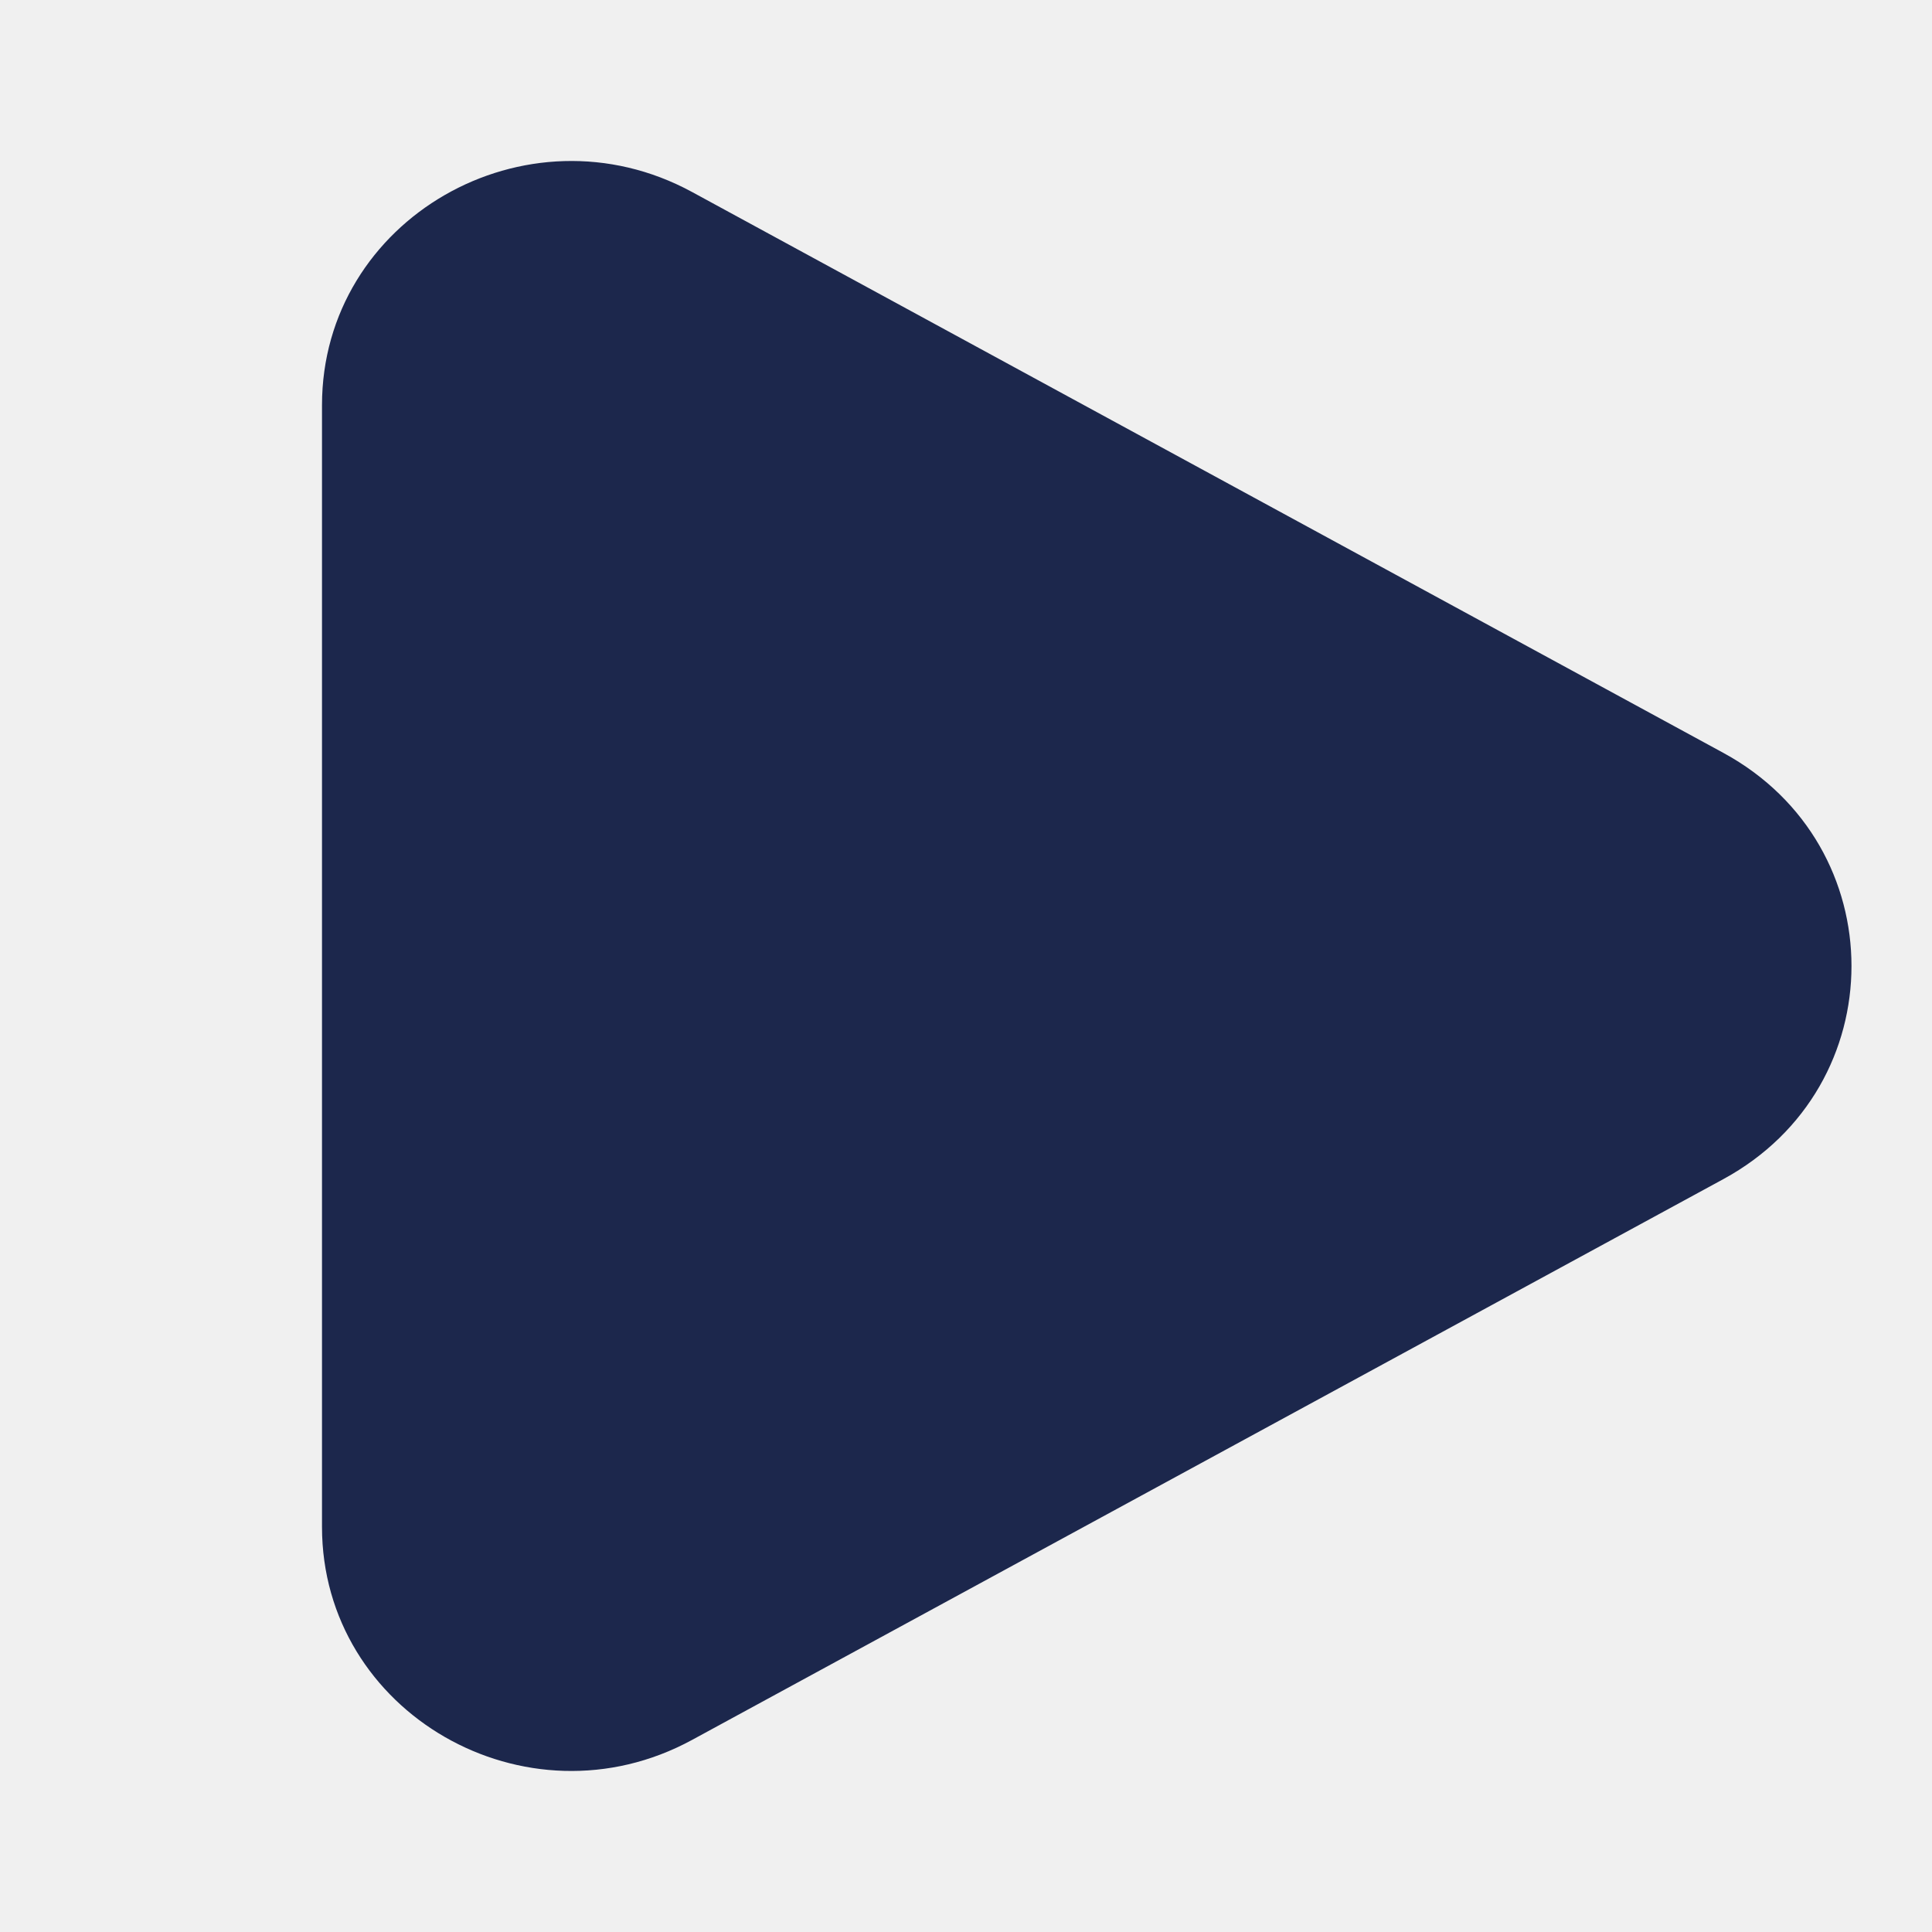
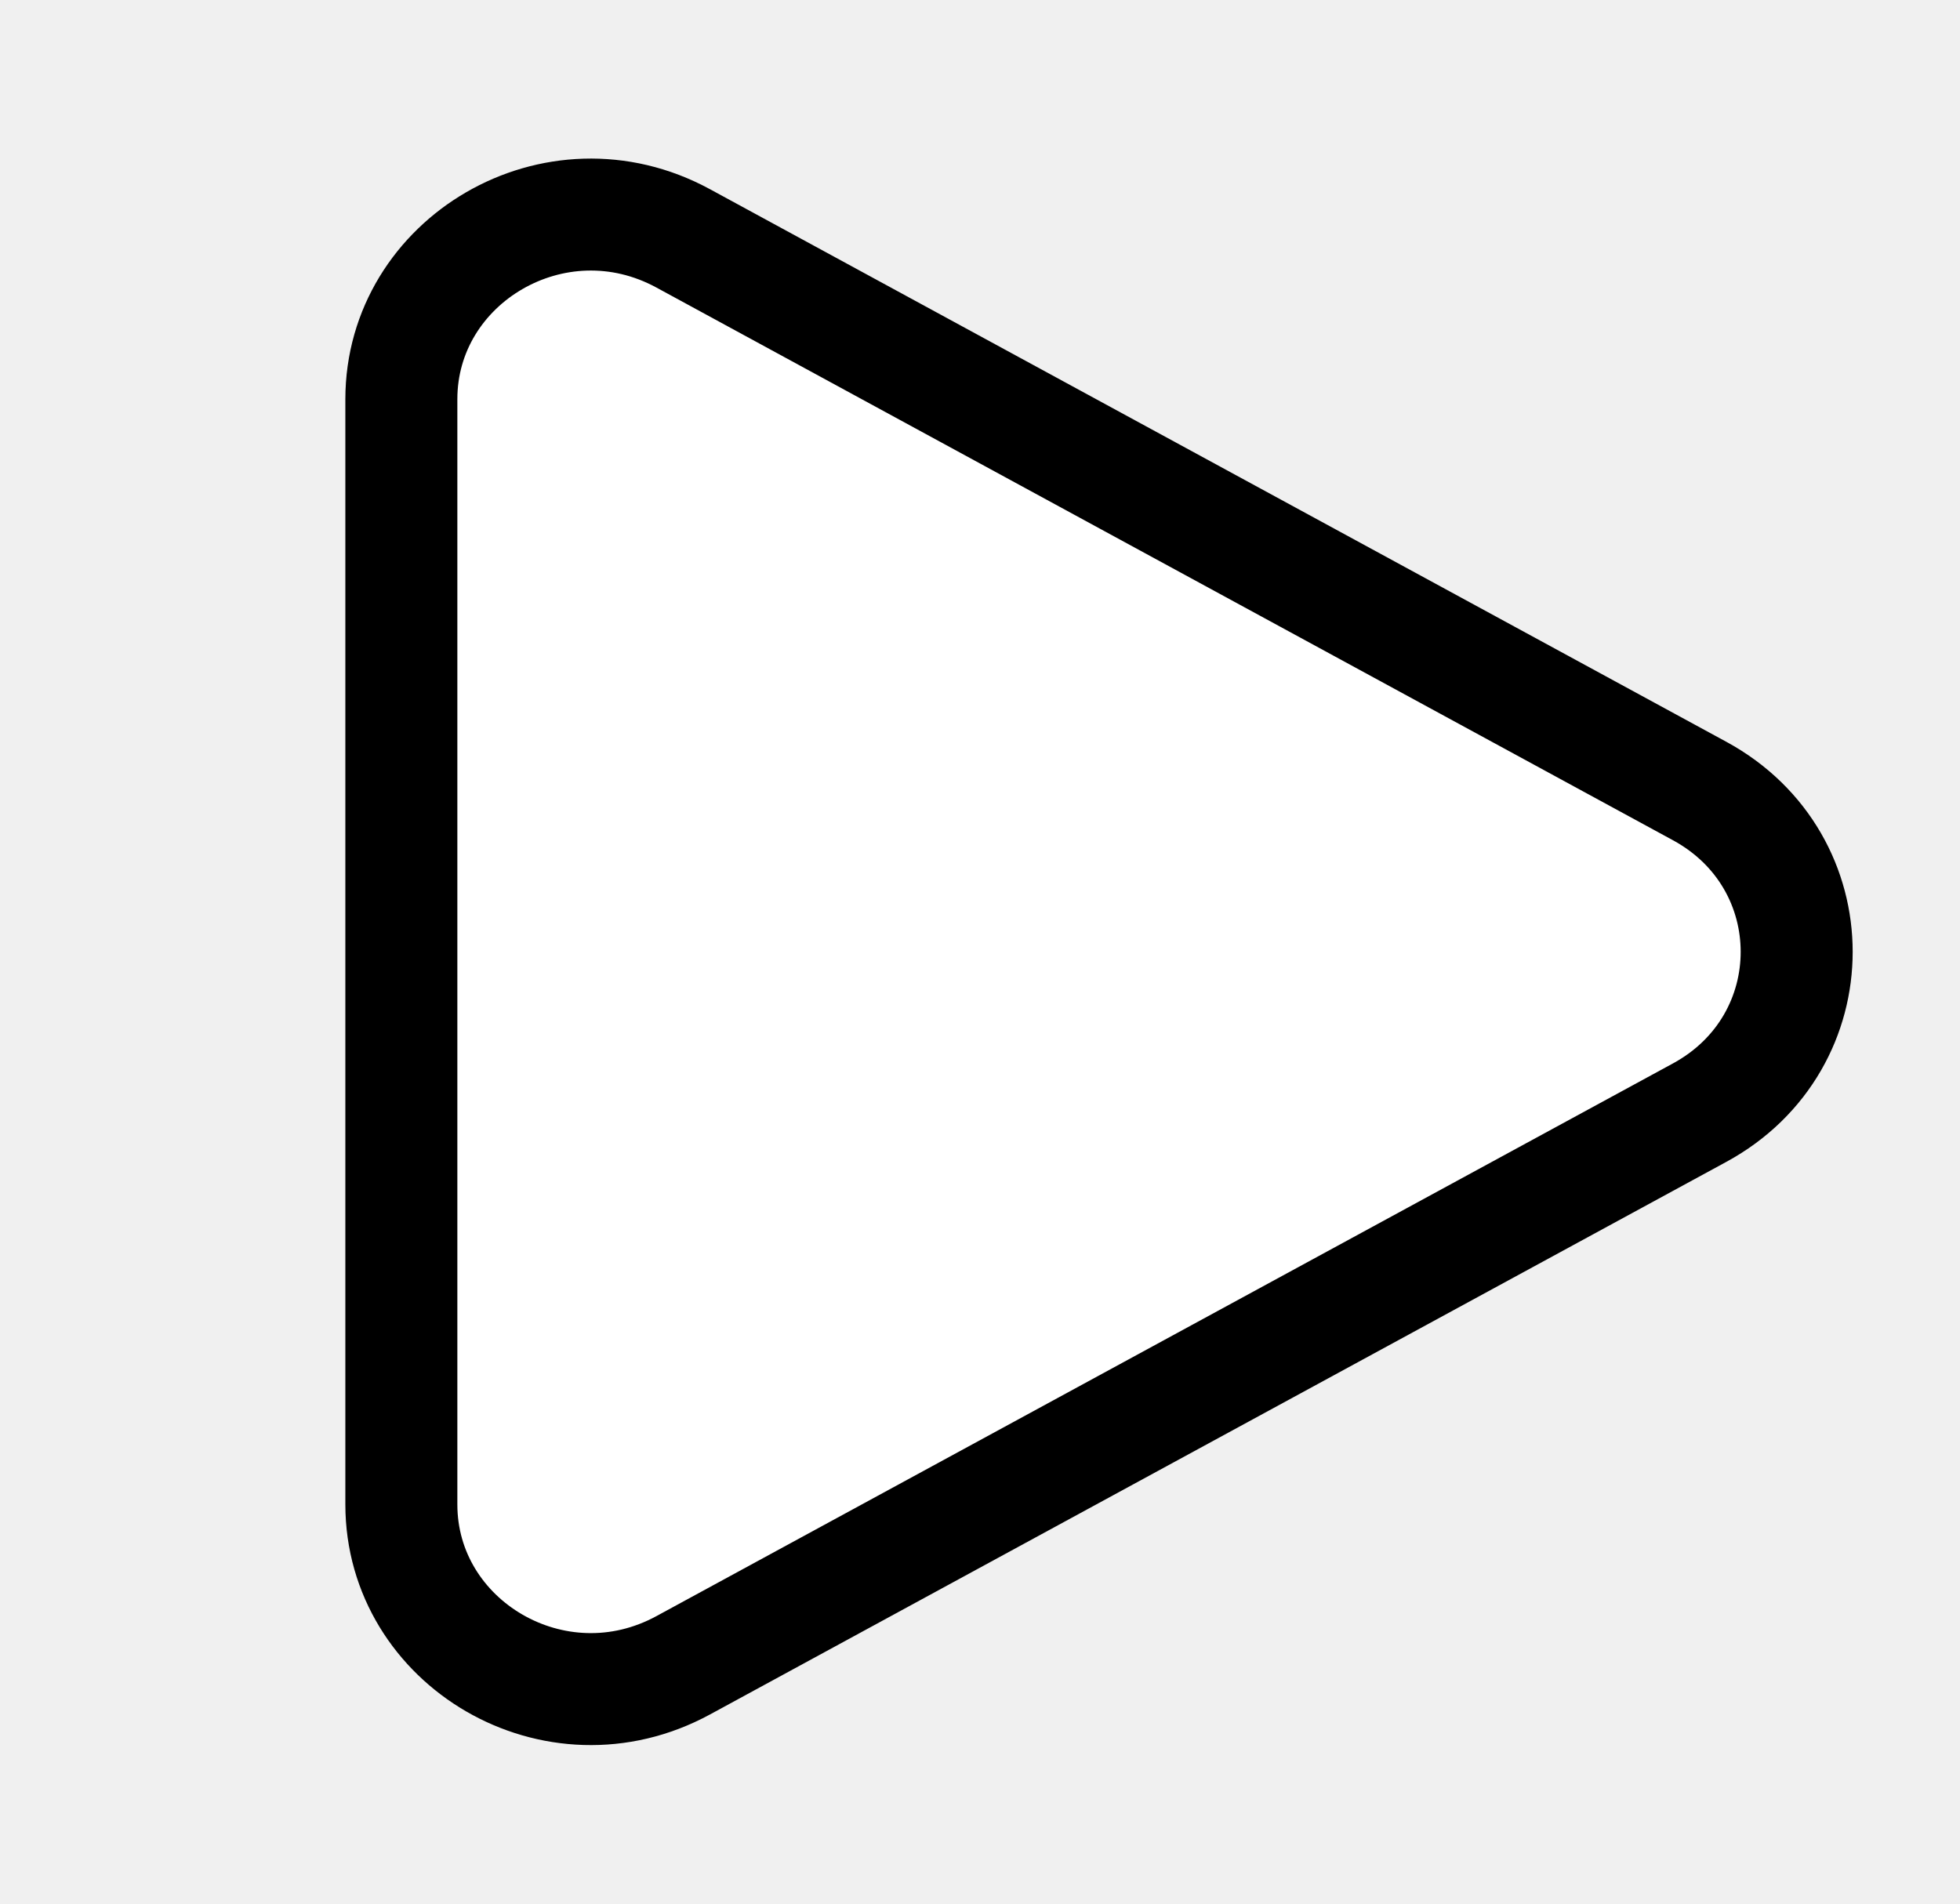
- <svg xmlns="http://www.w3.org/2000/svg" width="64px" height="64px" viewBox="0 0 24 24" fill="none">
-   <g id="SVGRepo_bgCarrier" stroke-width="0" />
-   <g id="SVGRepo_tracerCarrier" stroke-linecap="round" stroke-linejoin="round" />
-   <g id="SVGRepo_iconCarrier">
-     <path d="M21.409 9.353C23.53 10.507 23.53 13.493 21.409 14.647L8.597 21.614C6.534 22.736 4 21.276 4 18.967L4 5.033C4 2.724 6.534 1.264 8.597 2.385L21.409 9.353Z" fill="#1C274C" />
-   </g>
+ <svg xmlns="http://www.w3.org/2000/svg" width="35" height="34" viewBox="0 0 35 34" fill="none">
+   <path d="M12.201 29.742L12.201 29.742C9.914 30.986 7.167 29.347 7.167 26.87V7.13C7.167 4.653 9.914 3.014 12.201 4.258L12.201 4.258L30.351 14.128C32.661 15.384 32.661 18.616 30.351 19.872L12.201 29.742Z" fill="white" stroke="black" stroke-width="2" />
</svg>
